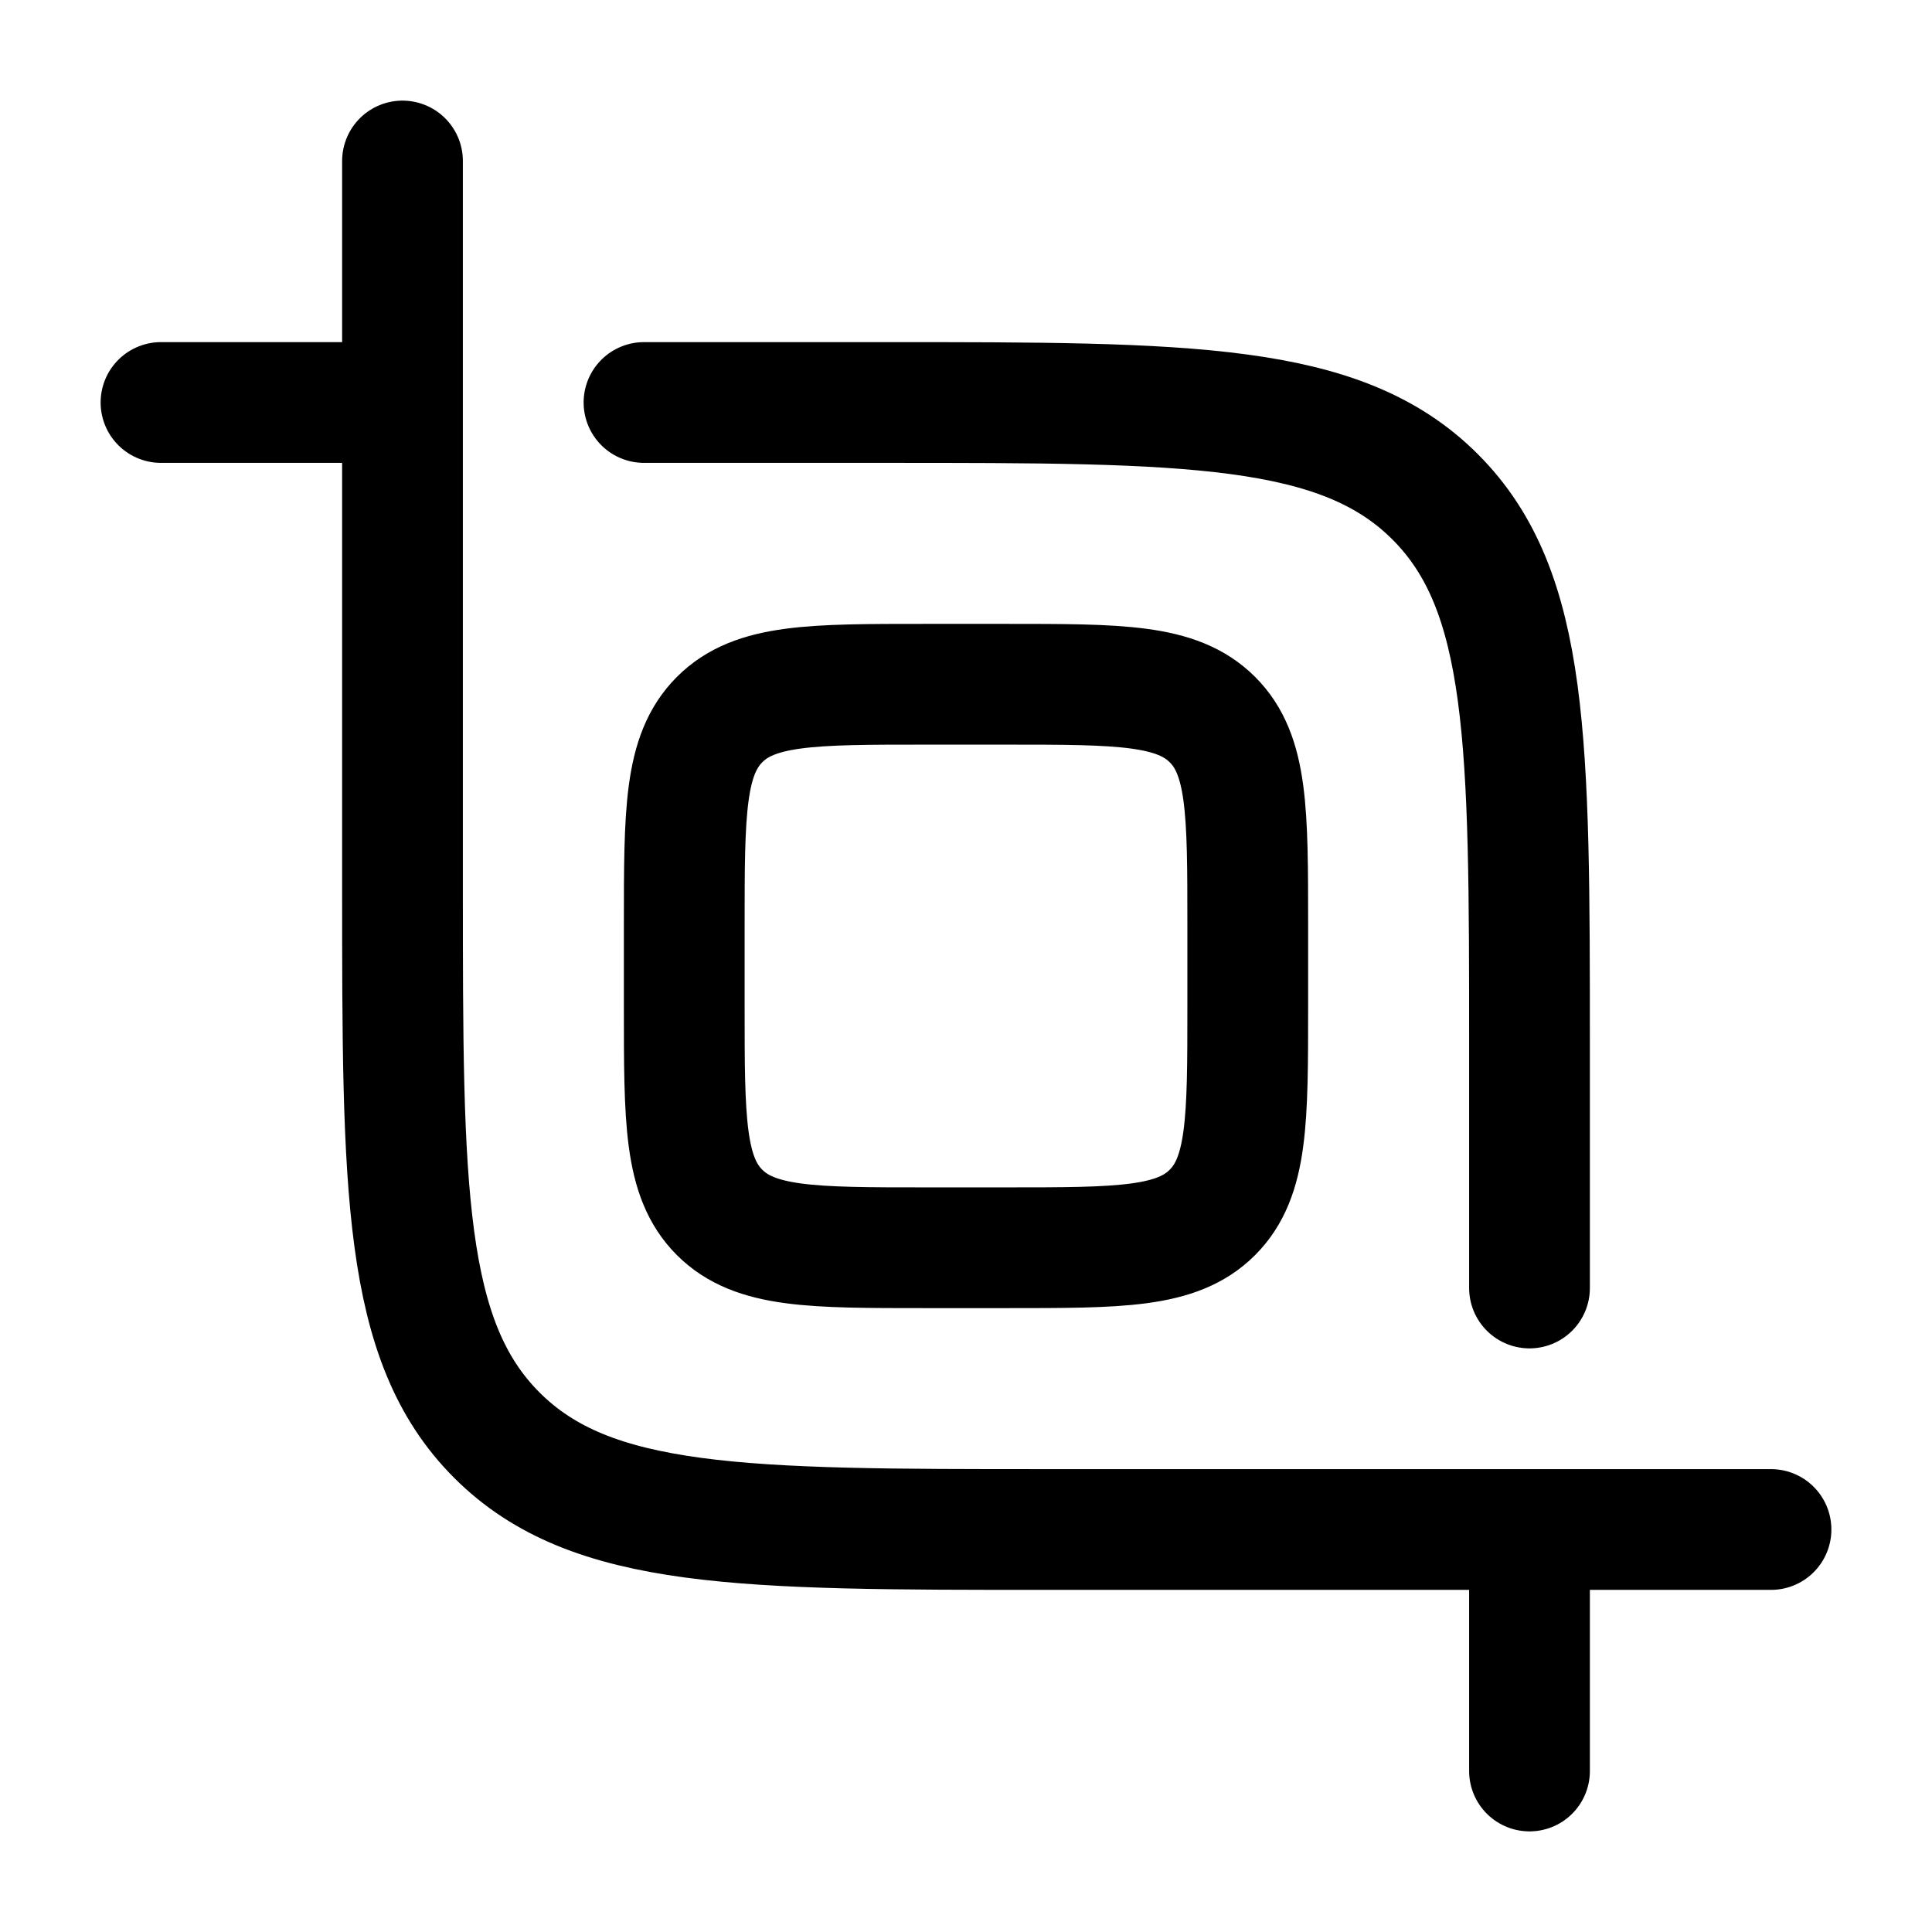
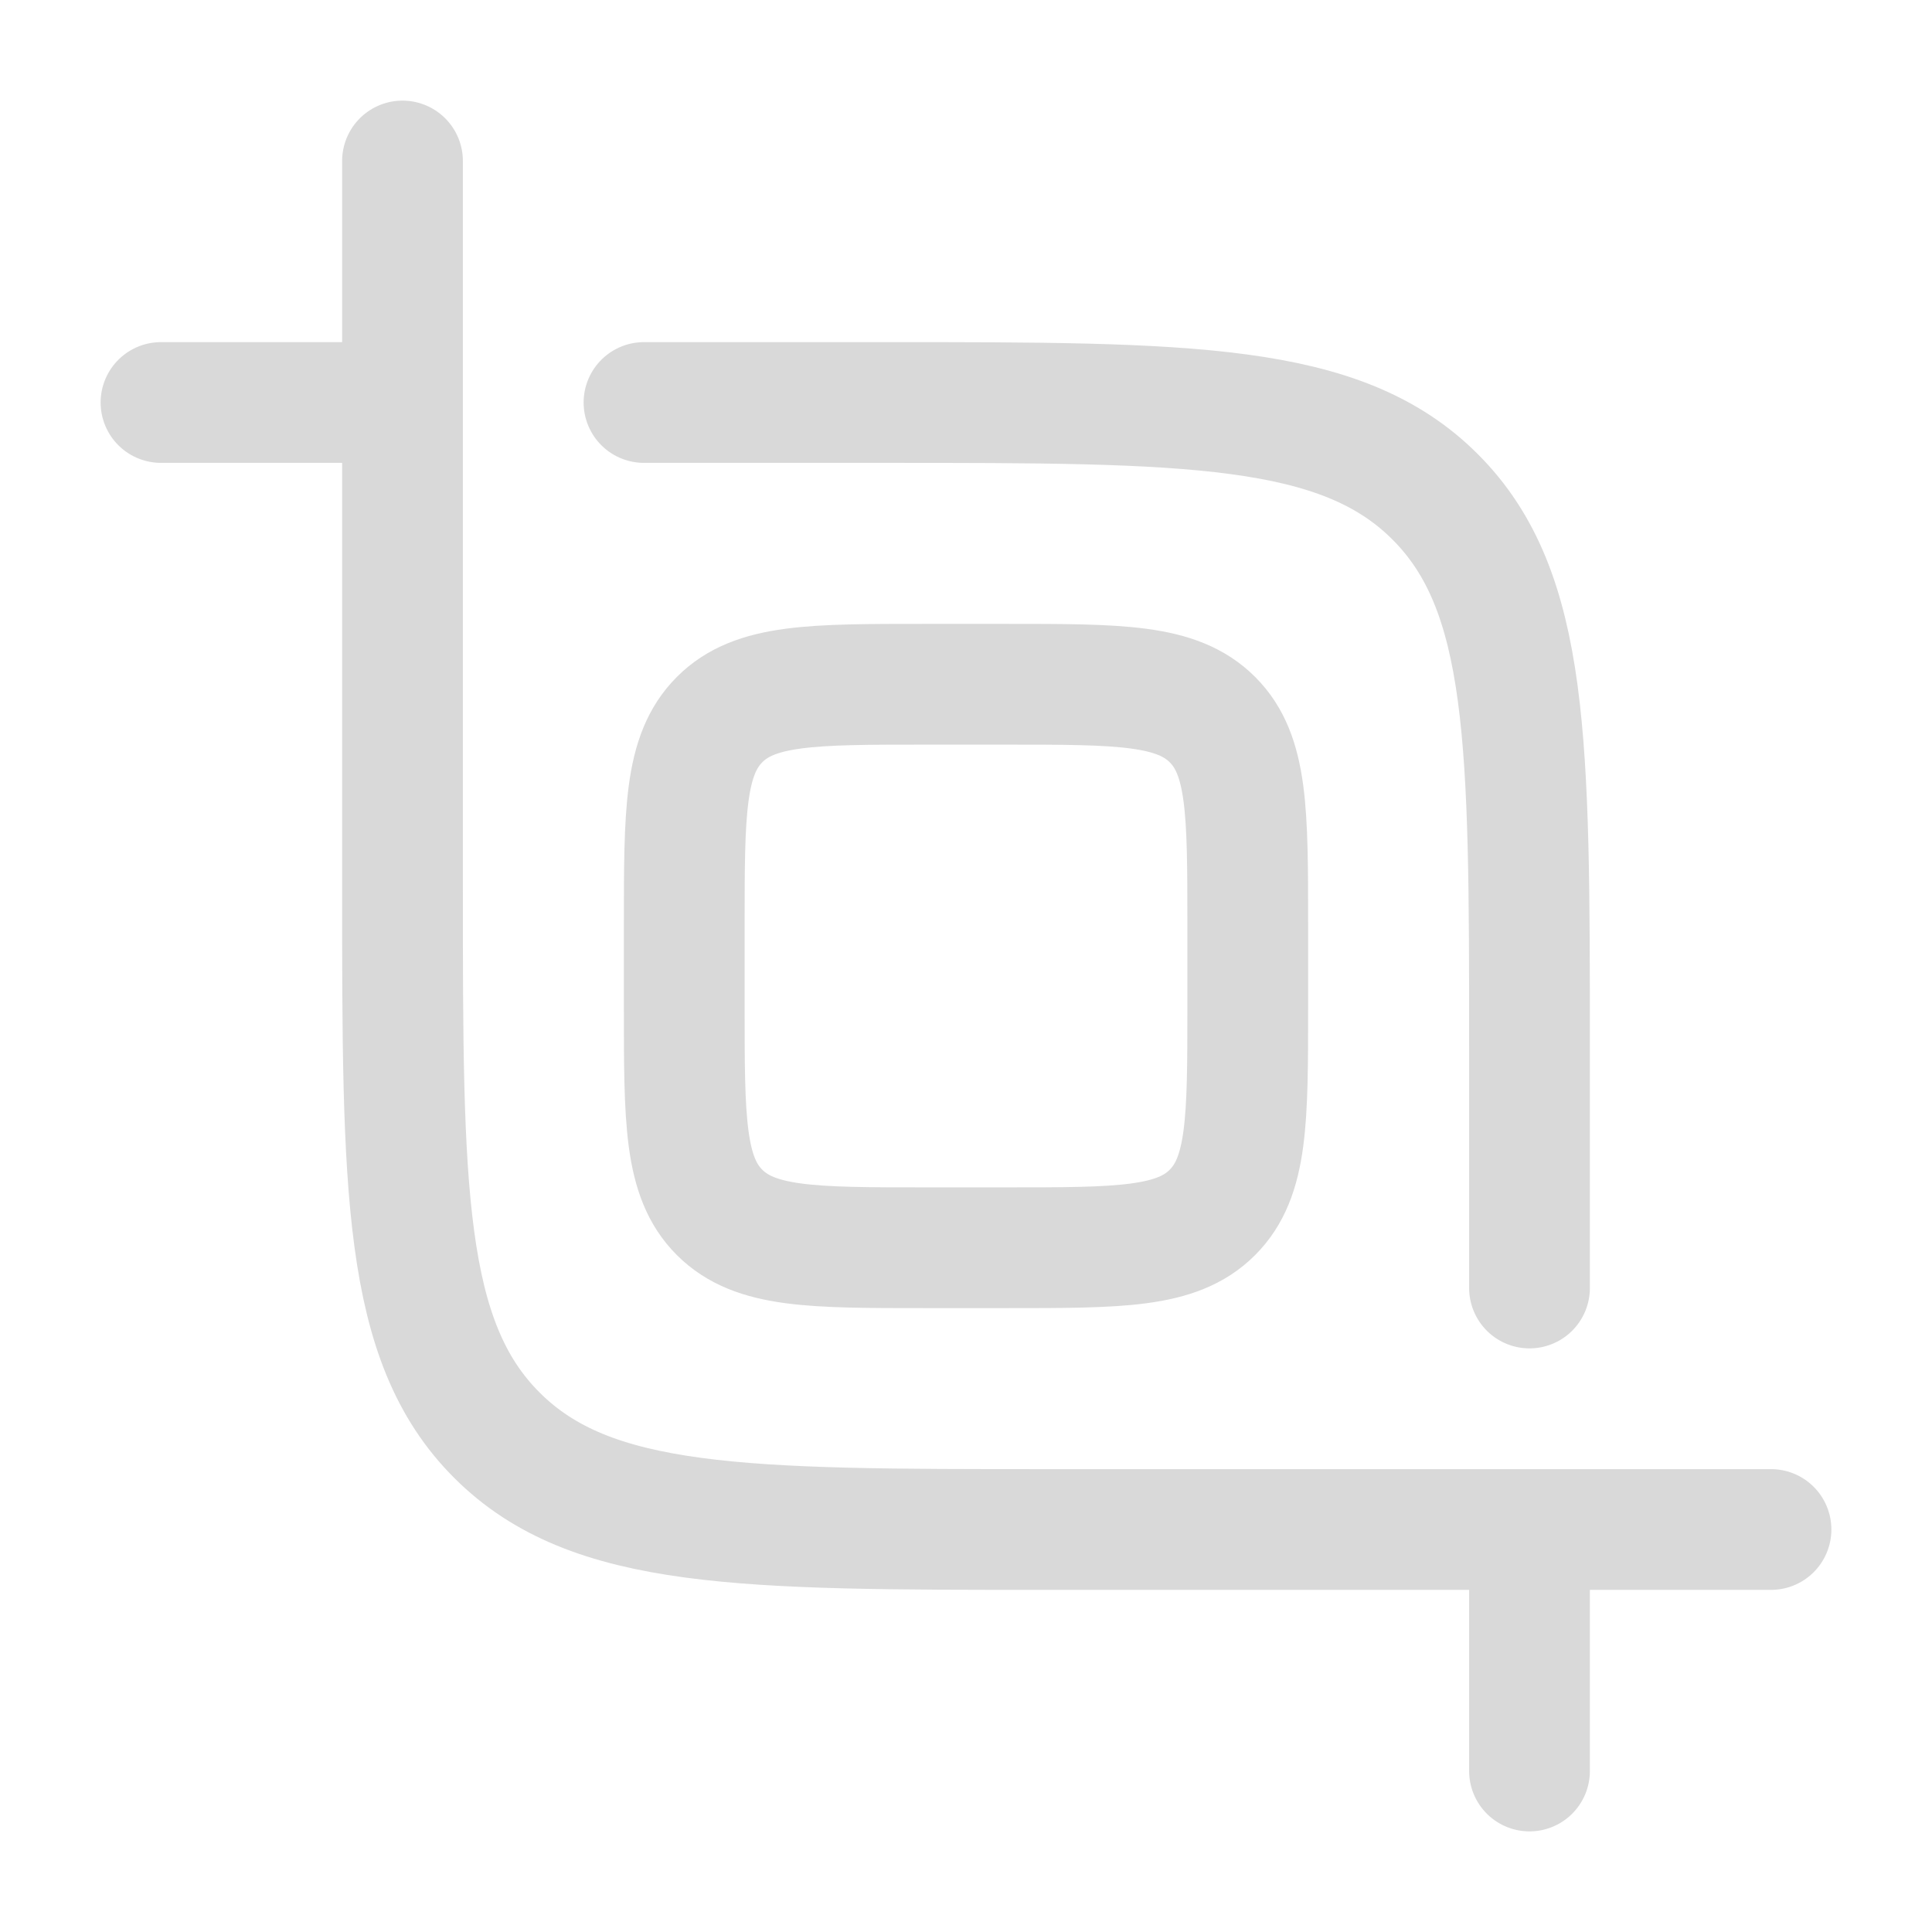
<svg xmlns="http://www.w3.org/2000/svg" width="24" height="24" viewBox="0 0 24 24">
-   <path fill="none" stroke="currentColor" stroke-linecap="round" stroke-width="1.5" d="M22 19h-9c-3.771 0-5.657 0-6.828-1.172C5 16.657 5 14.771 5 11V2m3 3h3c3.771 0 5.657 0 6.828 1.172C19 7.343 19 9.229 19 13v3M2 5h3m14 14v3M8.5 11.5c0-1.414 0-2.121.439-2.561S10.086 8.5 11.5 8.5h1c1.414 0 2.121 0 2.561.439s.439 1.147.439 2.561v1c0 1.414 0 2.121-.439 2.561s-1.147.439-2.561.439h-1c-1.414 0-2.121 0-2.561-.439S8.5 13.914 8.5 12.5v-1Z" />
+   <path fill="none" stroke="#d9d9d9" stroke-linecap="round" stroke-width="1.5" d="M22 19h-9c-3.771 0-5.657 0-6.828-1.172C5 16.657 5 14.771 5 11V2m3 3h3c3.771 0 5.657 0 6.828 1.172C19 7.343 19 9.229 19 13v3M2 5h3m14 14v3M8.5 11.5c0-1.414 0-2.121.439-2.561S10.086 8.5 11.5 8.5h1c1.414 0 2.121 0 2.561.439s.439 1.147.439 2.561v1c0 1.414 0 2.121-.439 2.561s-1.147.439-2.561.439h-1c-1.414 0-2.121 0-2.561-.439S8.5 13.914 8.5 12.5v-1Z" />
</svg>
